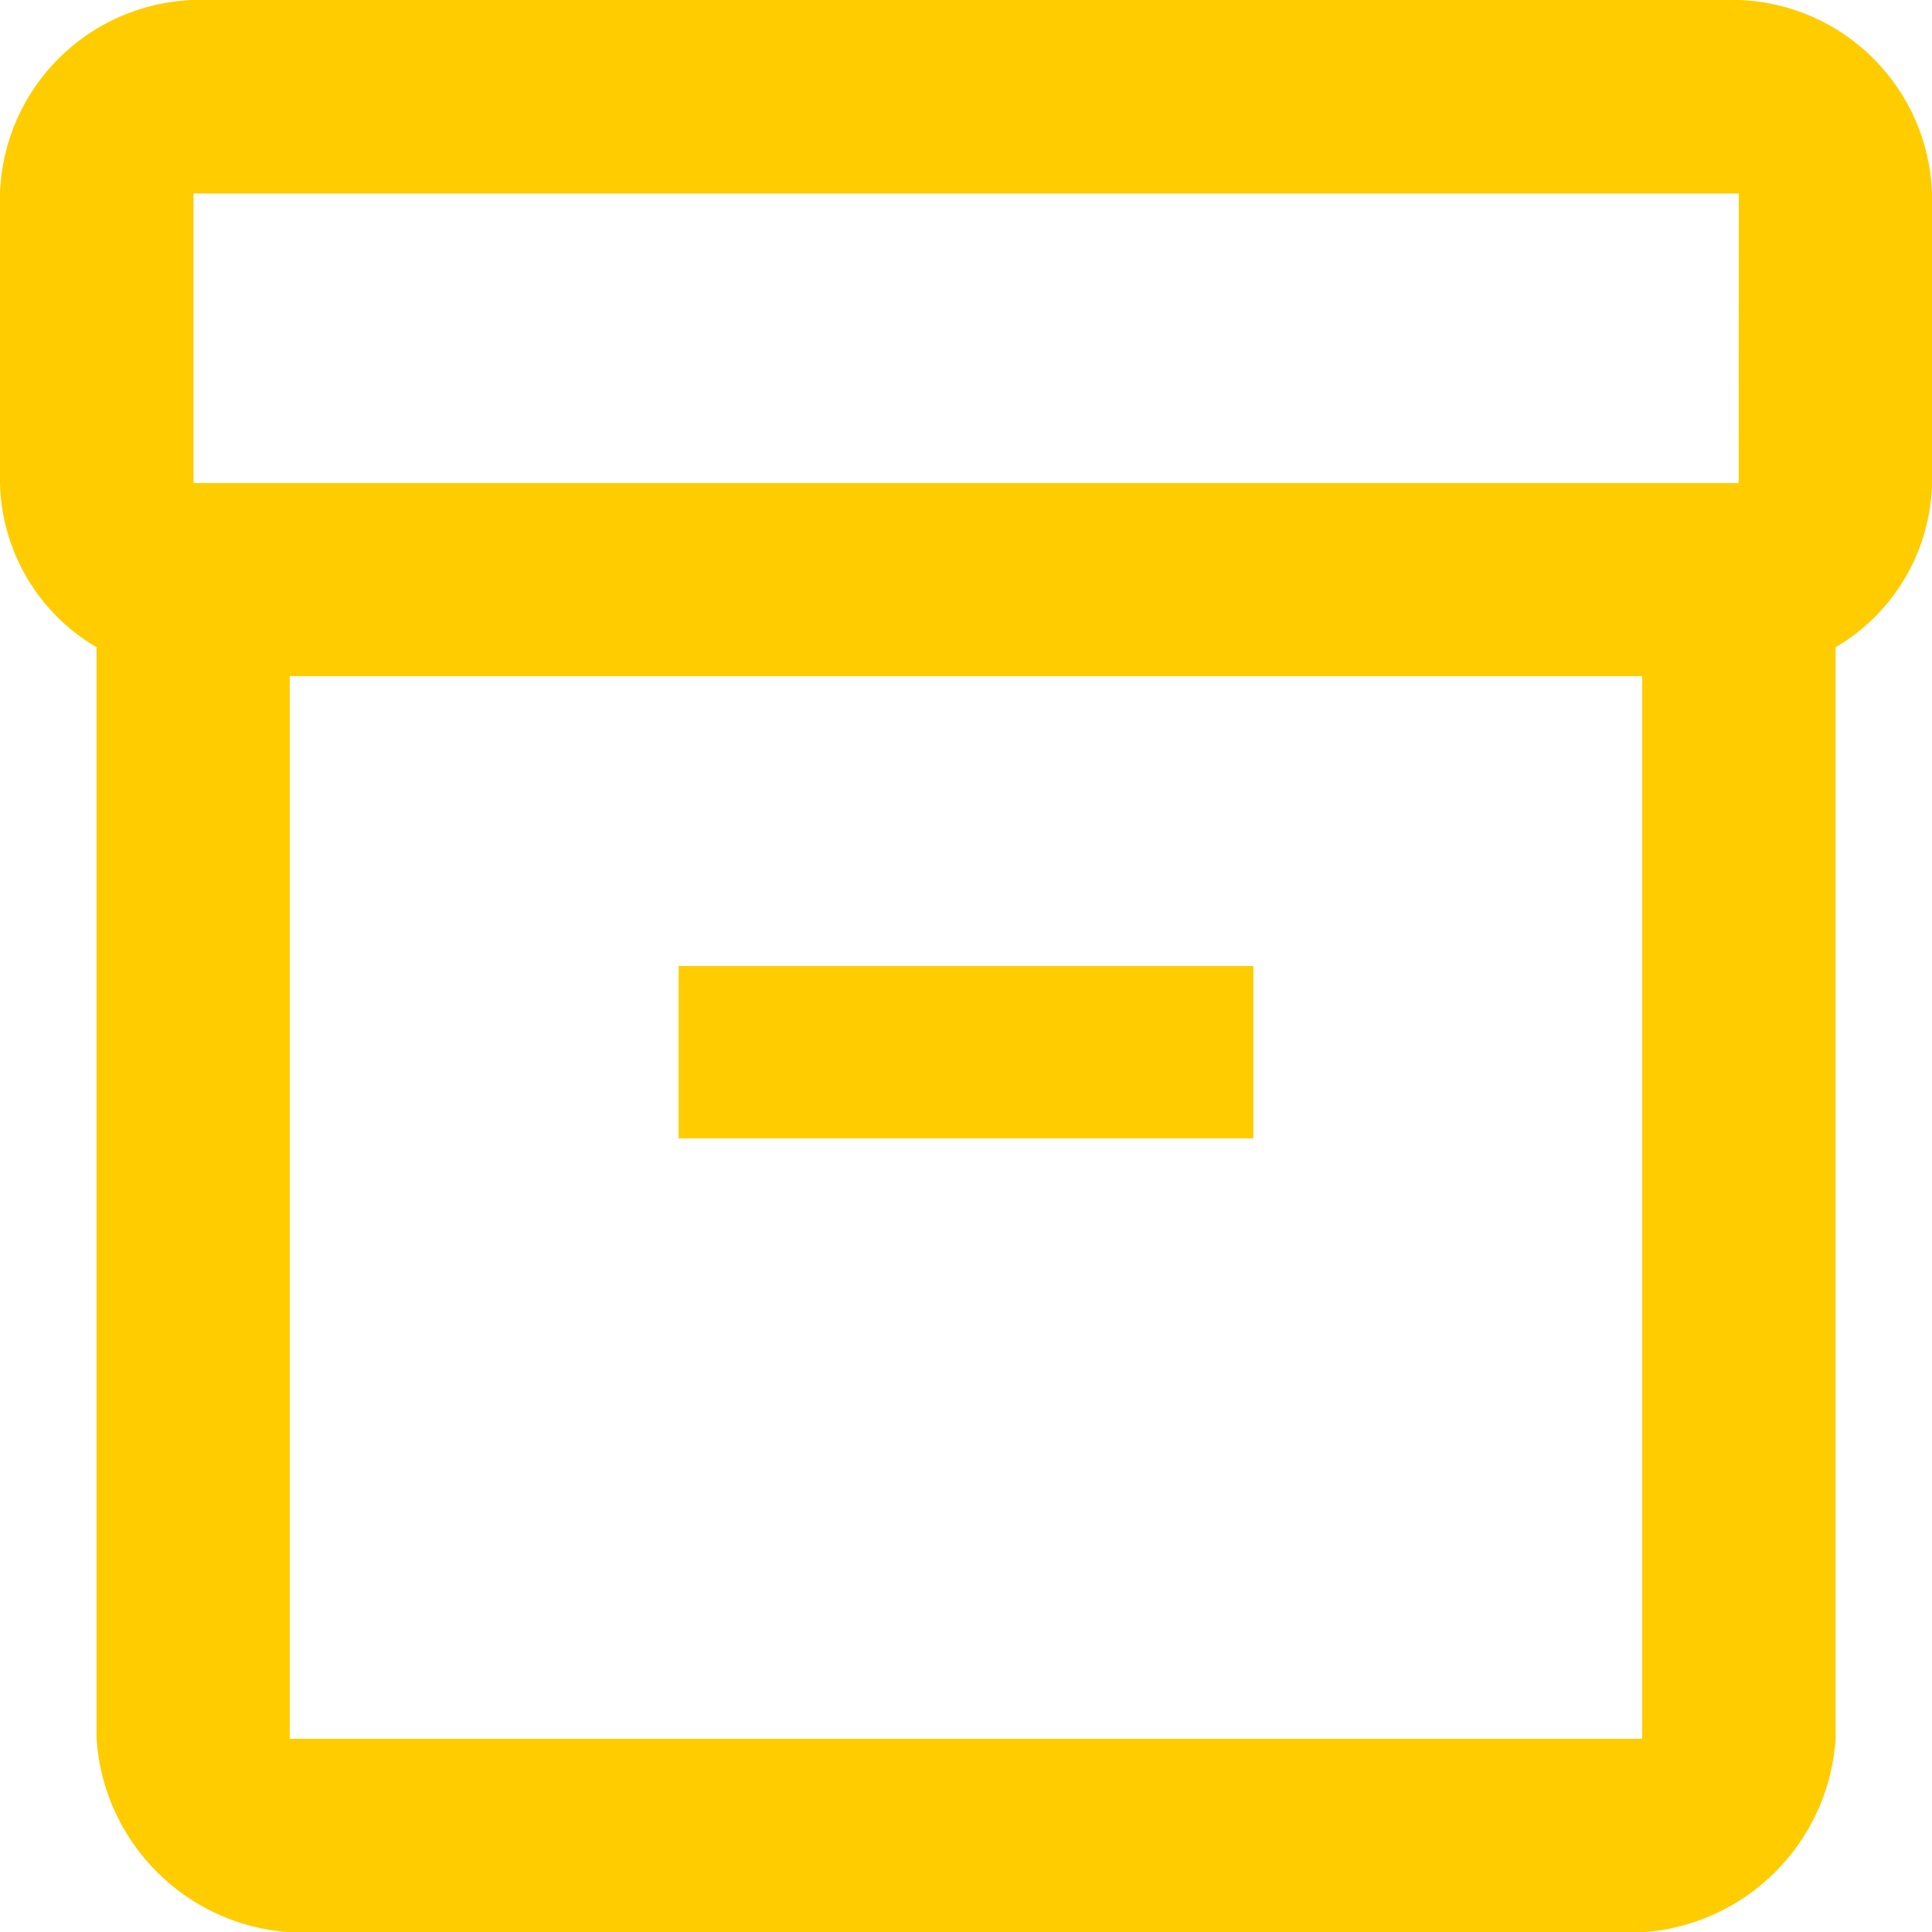
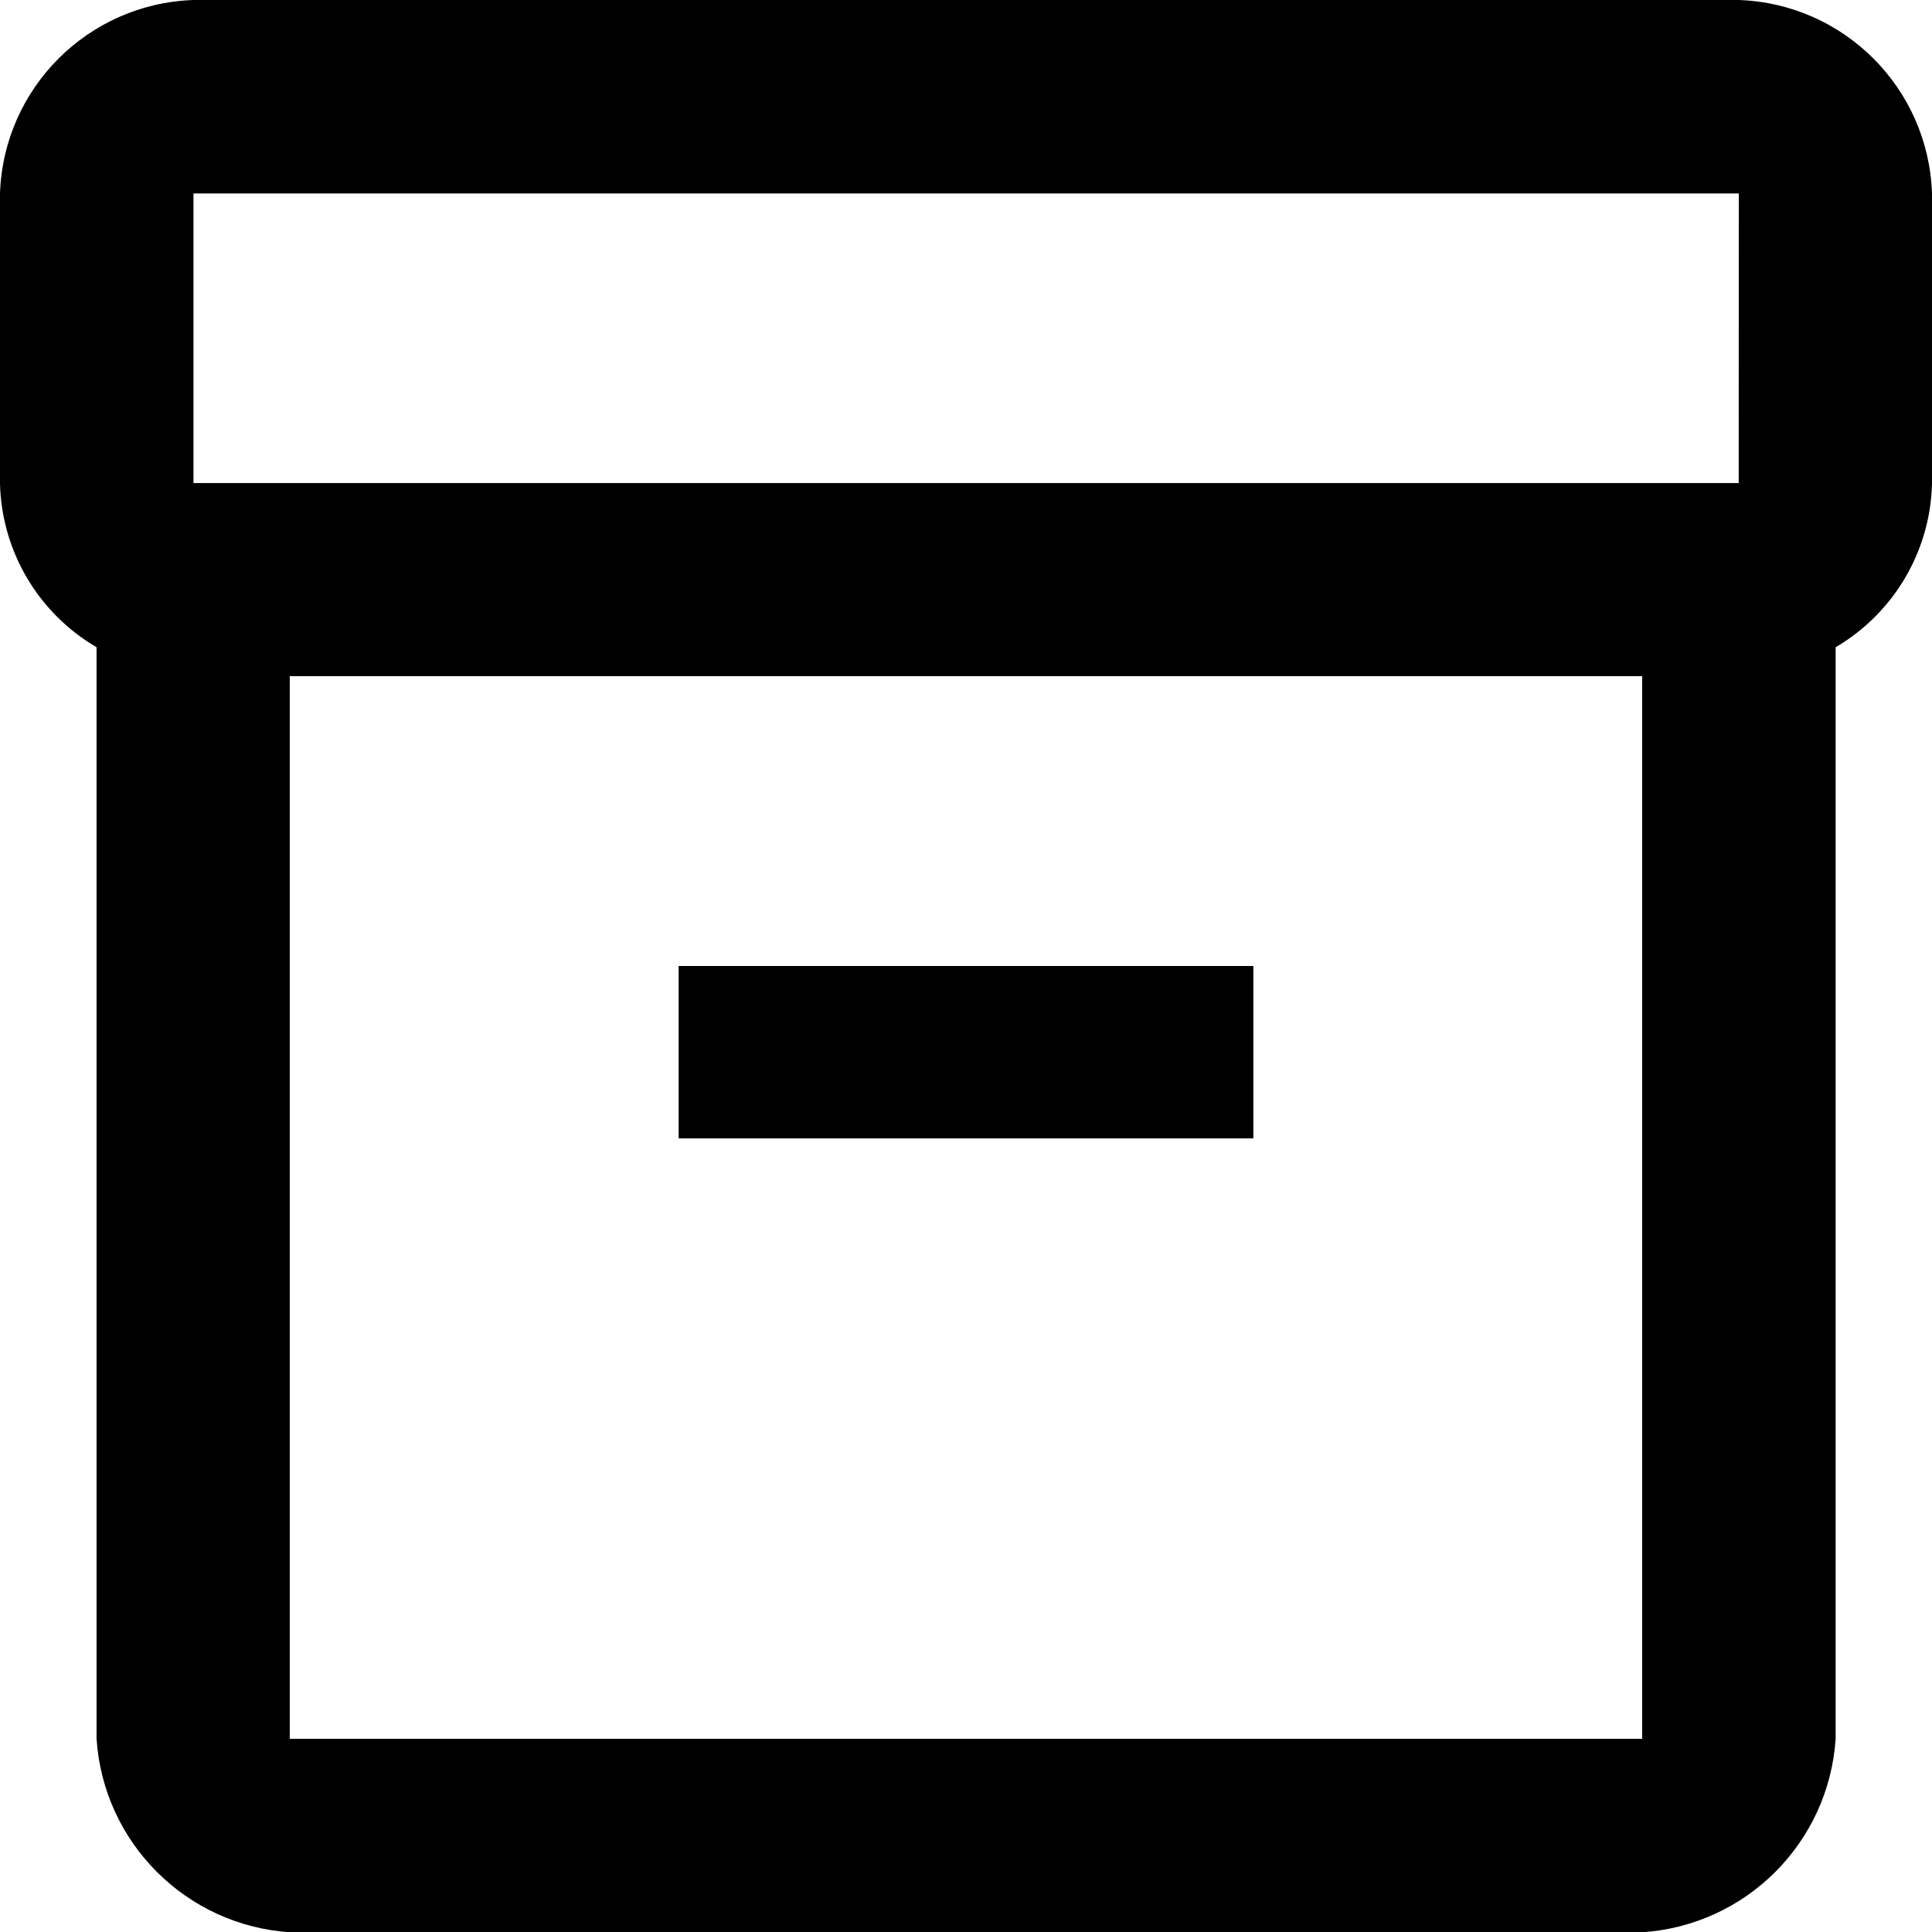
<svg xmlns="http://www.w3.org/2000/svg" width="20.97" height="20.97" viewBox="0 0 20.97 20.97">
  <defs>
-     <style>.ico-inventario-1,.ico-inventario-2{fill:#fc0;}.b{stroke:#fc0;stroke-width:1.5px;}</style>
+     <style>.ico-inventario-1,.ico-inventario-2{fill:#fc0;}
+         .ico-inventario-2{stroke:#fc0;stroke-width:1.5px;}
+         </style>
  </defs>
-   <path class="ico-inventario-1" d="M20.873,2H4.1A2.174,2.174,0,0,0,2,4.1V7.253A2.118,2.118,0,0,0,3.048,9.025V20.873a2.253,2.253,0,0,0,2.1,2.1H19.824a2.253,2.253,0,0,0,2.1-2.1V9.025A2.118,2.118,0,0,0,22.97,7.253V4.1A2.174,2.174,0,0,0,20.873,2ZM19.824,20.873H5.145V9.339H19.824Zm1.048-13.63H4.1V4.1H20.873Z" transform="translate(-2 -2)" />
-   <rect class="ico-inventario-2" width="6.238" height="1.871" transform="translate(7.366 10.485)" />
+   <path d="M20.873,2H4.1A2.174,2.174,0,0,0,2,4.1V7.253A2.118,2.118,0,0,0,3.048,9.025V20.873a2.253,2.253,0,0,0,2.1,2.1H19.824a2.253,2.253,0,0,0,2.1-2.1V9.025A2.118,2.118,0,0,0,22.97,7.253V4.1A2.174,2.174,0,0,0,20.873,2ZM19.824,20.873H5.145V9.339H19.824Zm1.048-13.63H4.1V4.1H20.873Z" transform="translate(-2 -2)" />
+   <rect width="6.238" height="1.871" transform="translate(7.366 10.485)" />
</svg>
